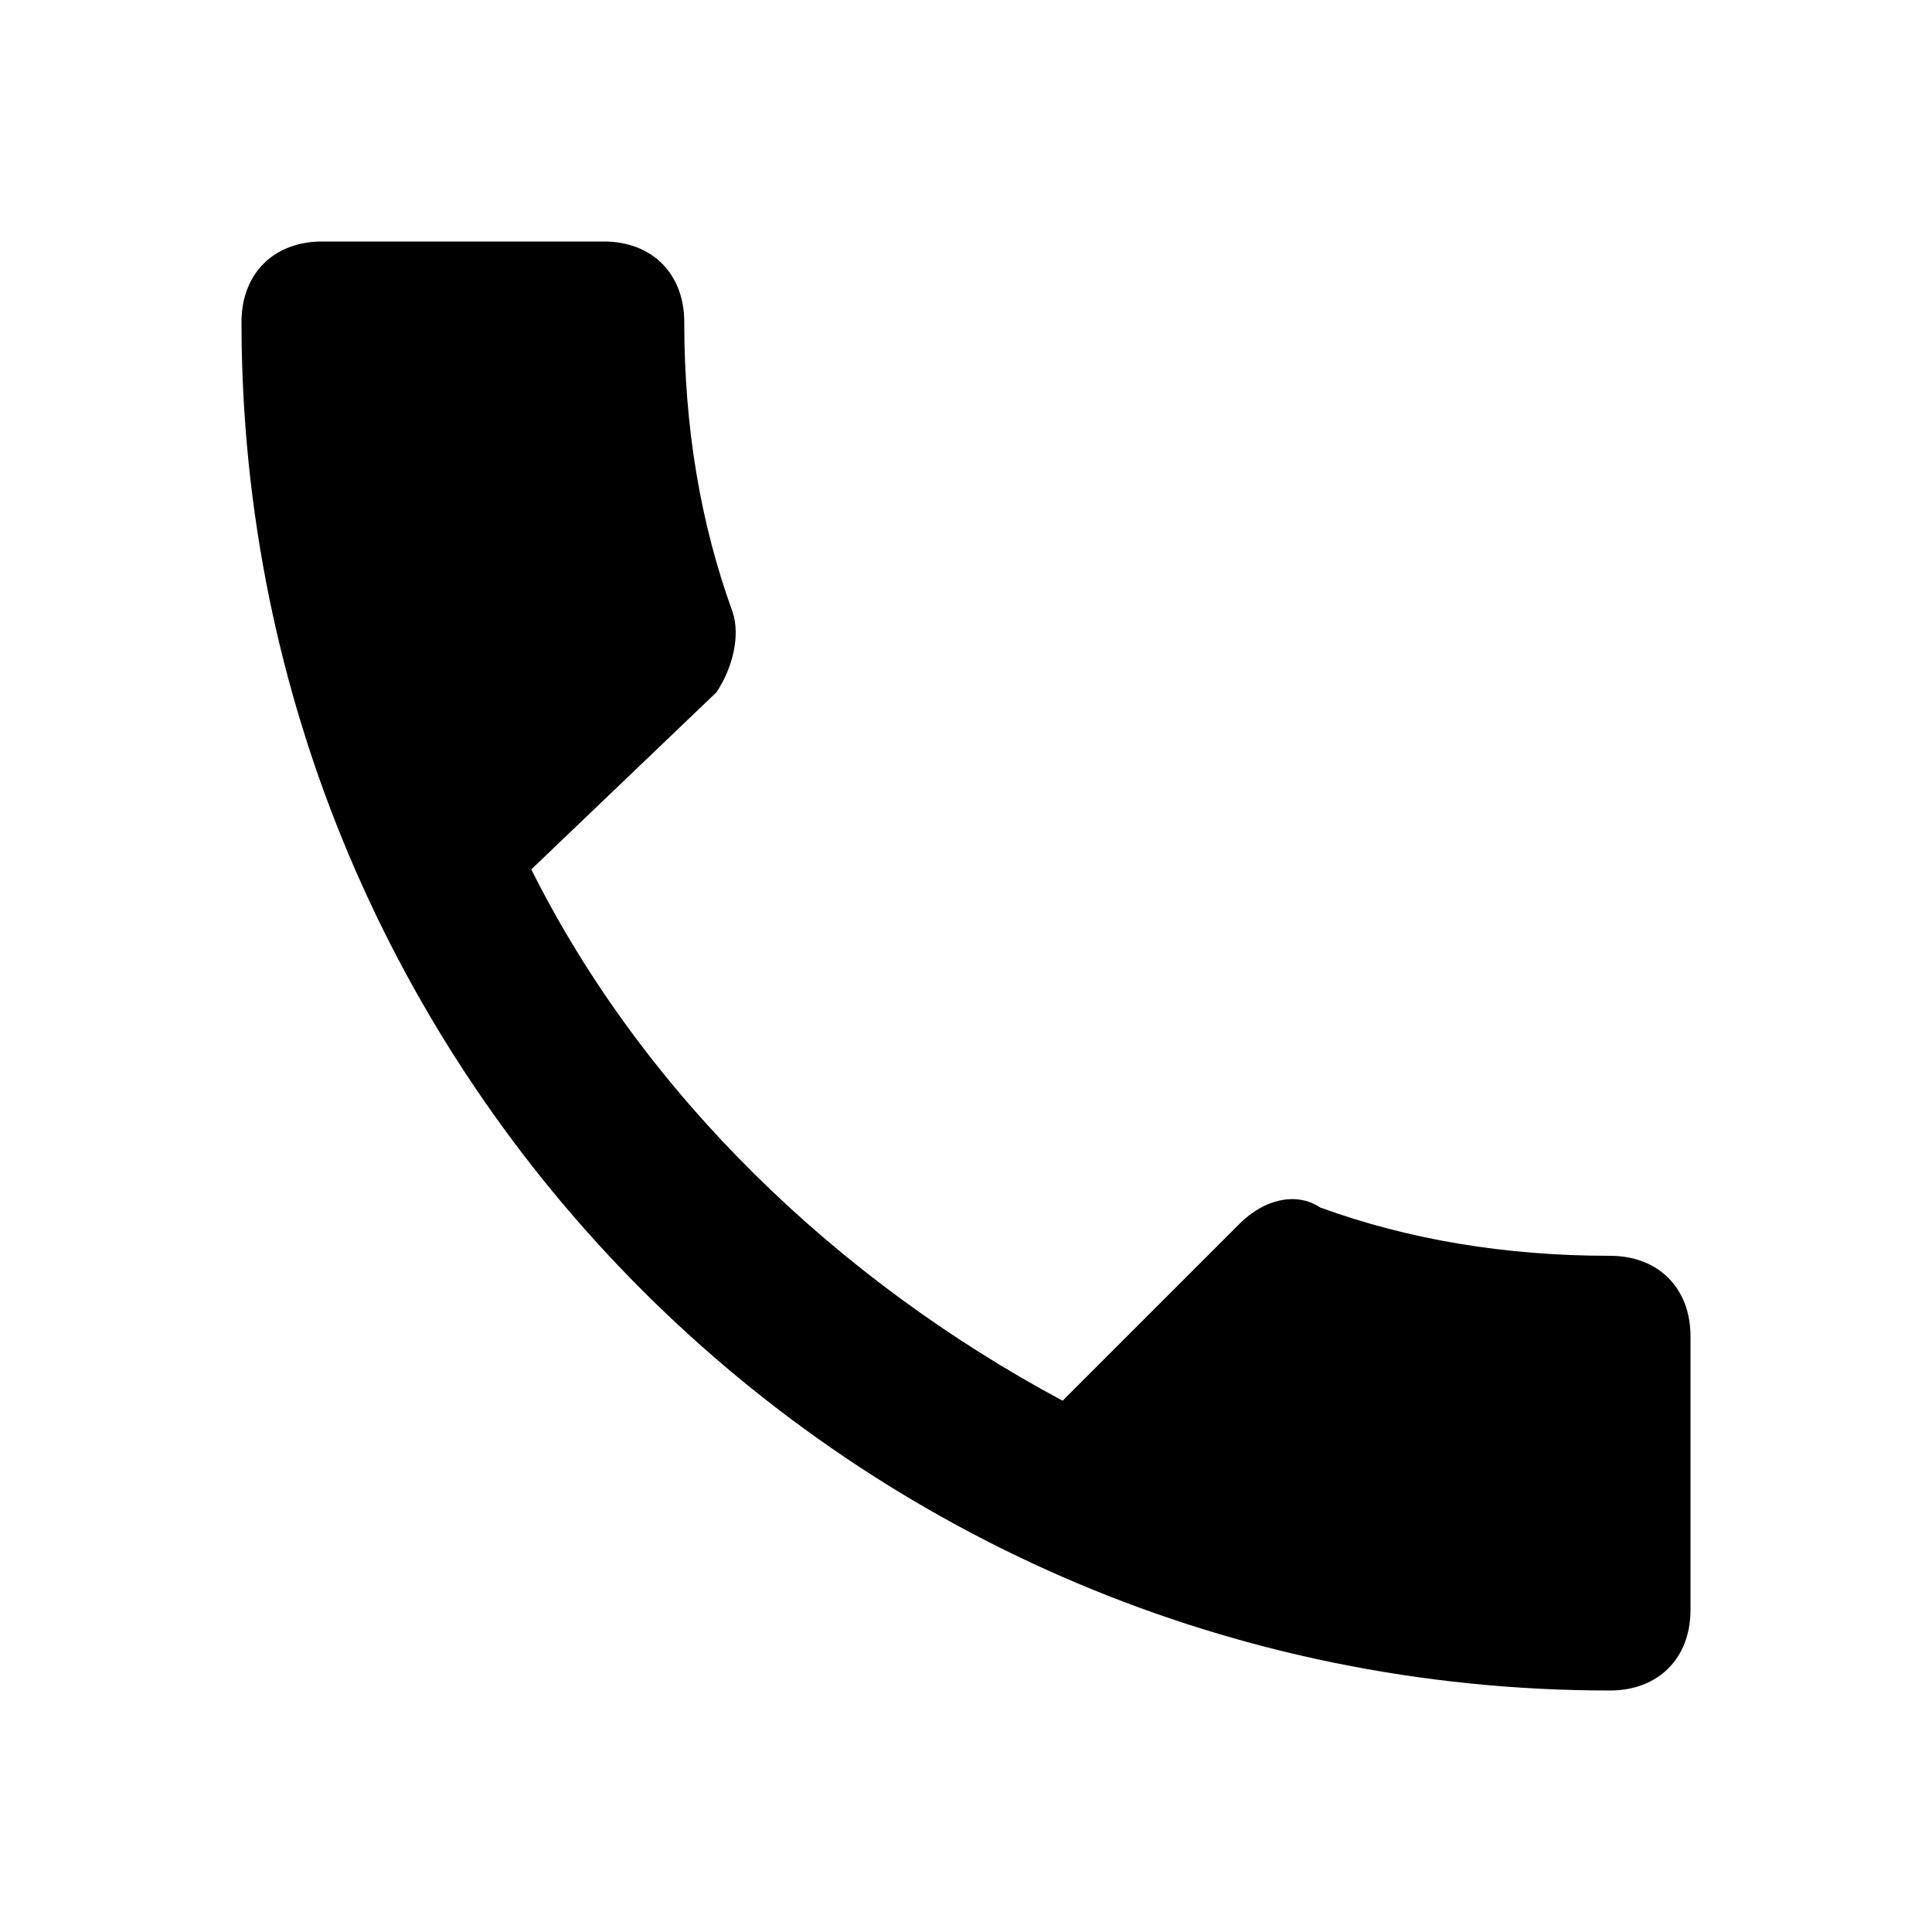
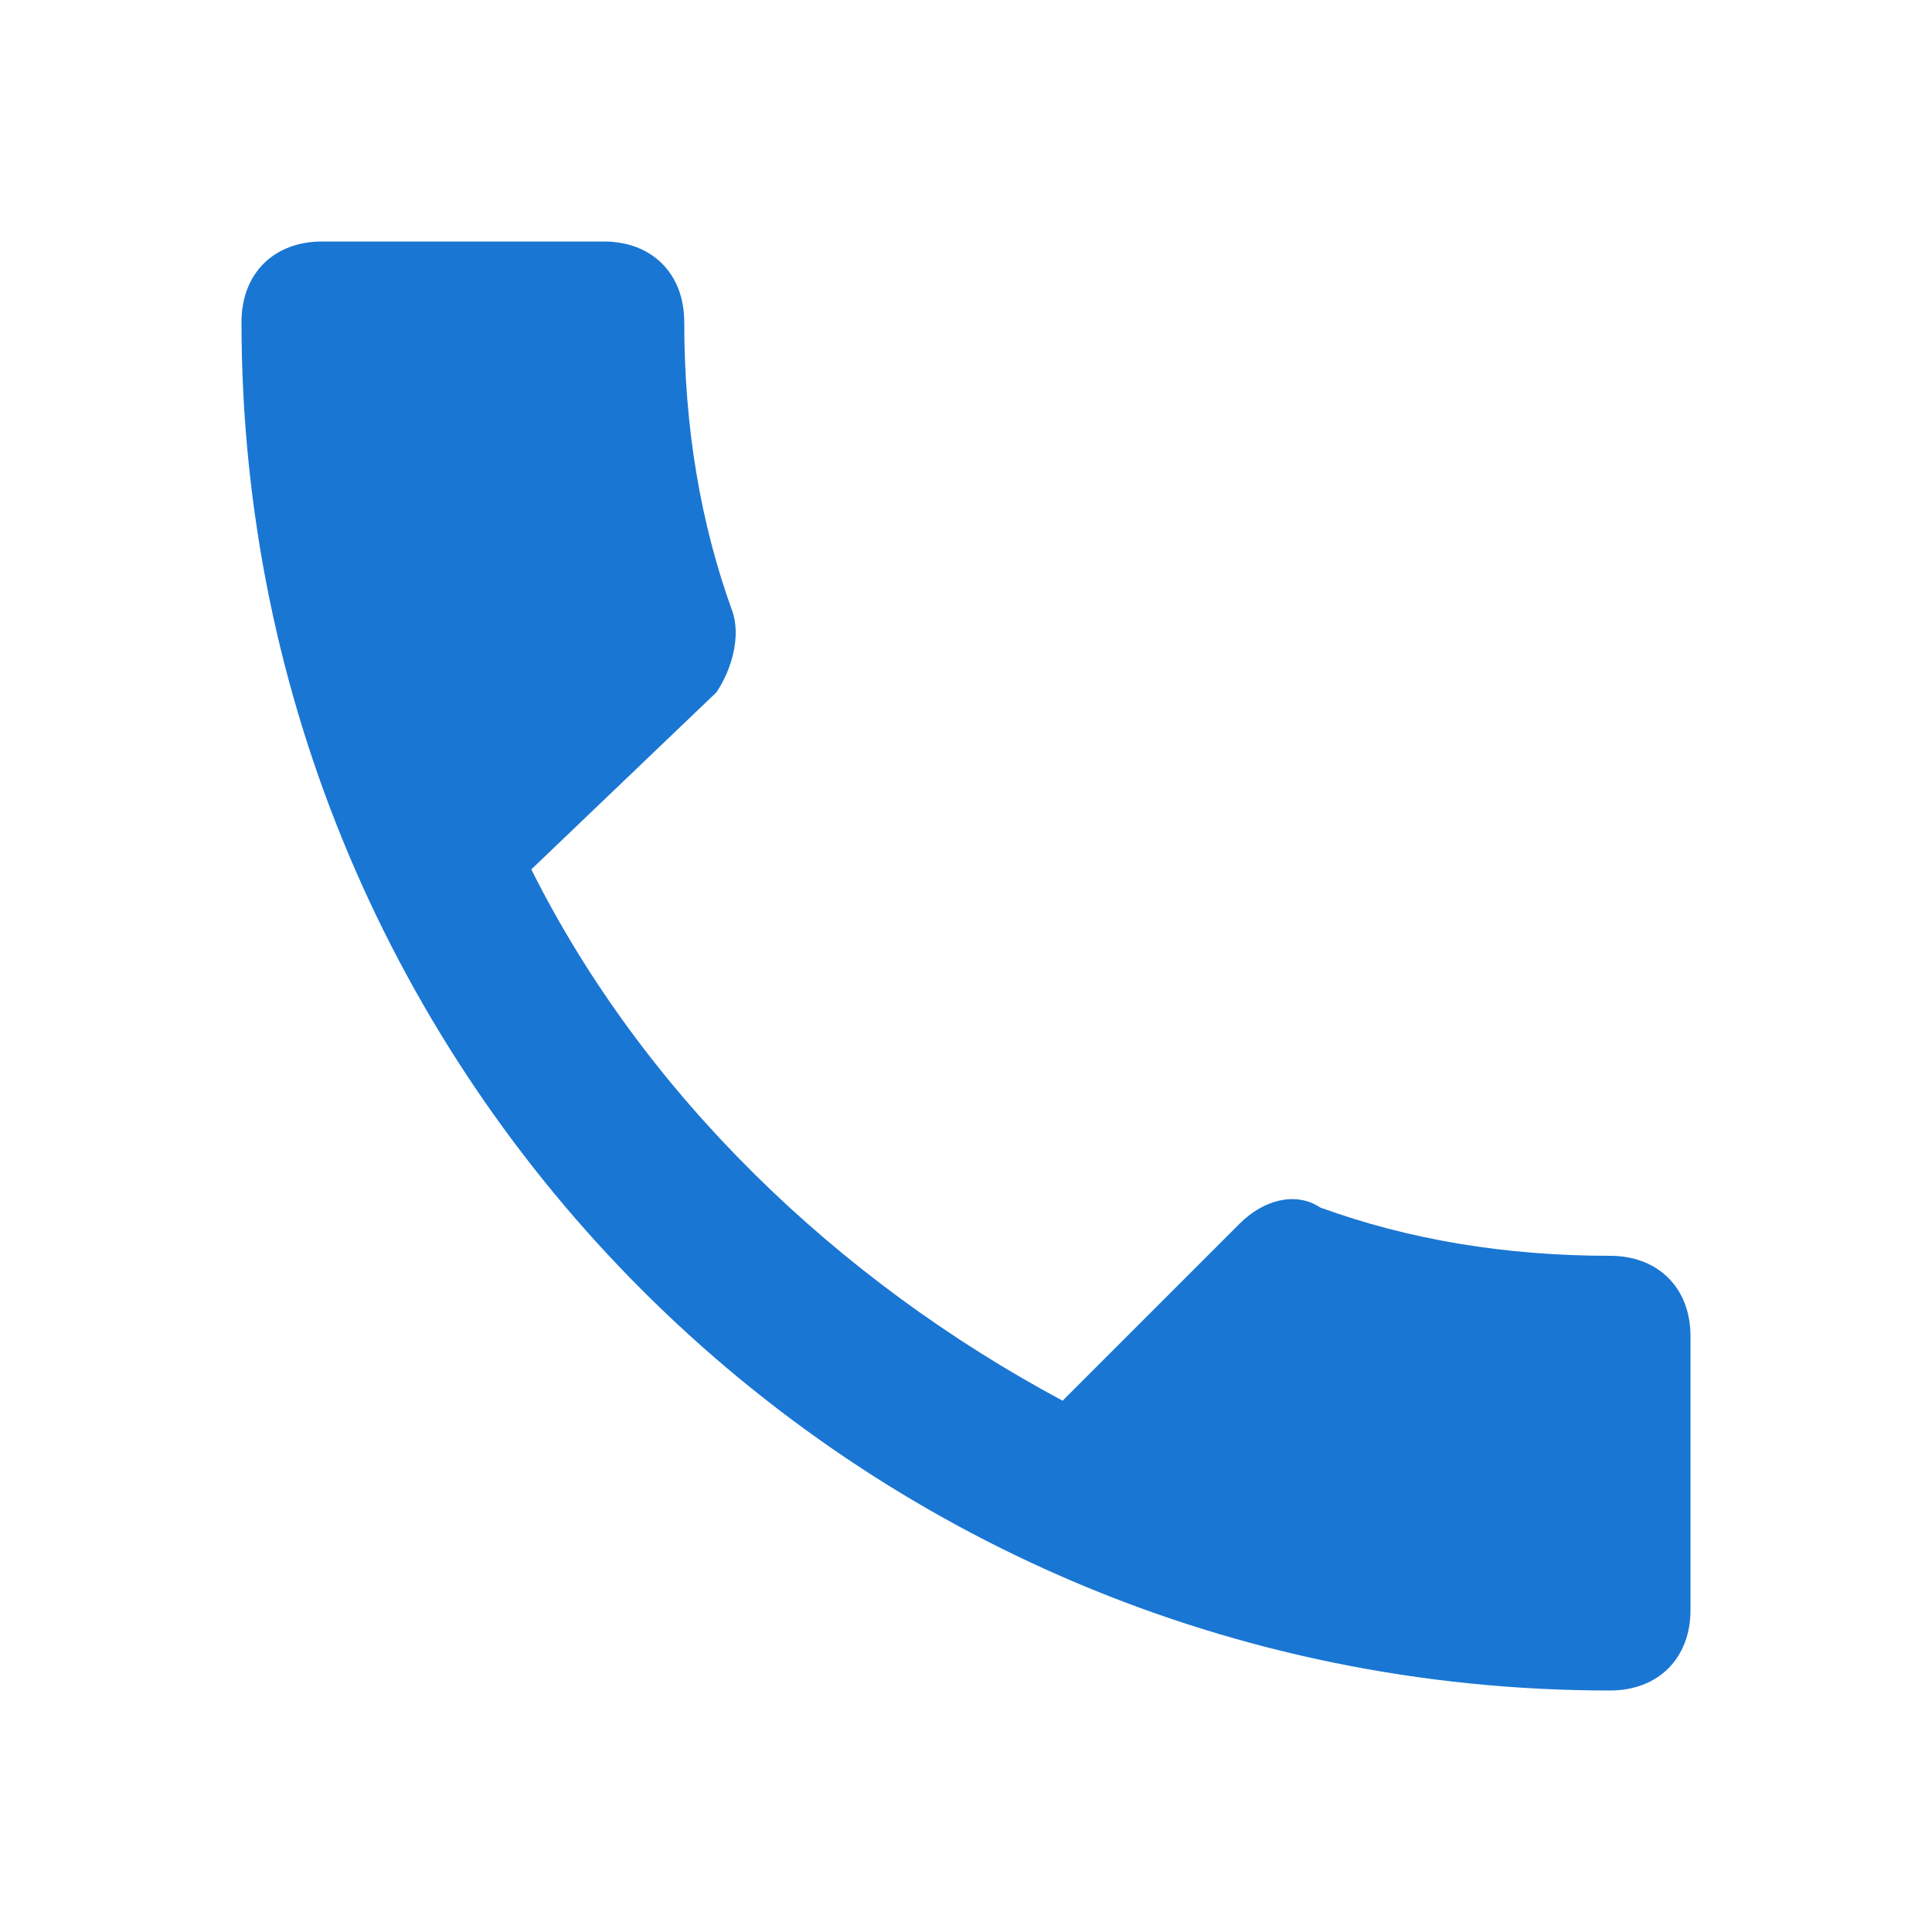
- <svg xmlns="http://www.w3.org/2000/svg" viewBox="0 0 24 24" fill="currentColor">
+ <svg xmlns="http://www.w3.org/2000/svg" viewBox="0 0 24 24" fill="#1a76d3">
  <path d="M6.6 10.8c1.4 2.8 3.8 5.1 6.6 6.6l2.2-2.2c.3-.3.7-.4 1-.2 1.1.4 2.3.6 3.6.6.6 0 1 .4 1 1V20c0 .6-.4 1-1 1-9.4 0-17-7.6-17-17 0-.6.4-1 1-1h3.5c.6 0 1 .4 1 1 0 1.3.2 2.5.6 3.6.1.3 0 .7-.2 1L6.6 10.8z" />
</svg>
